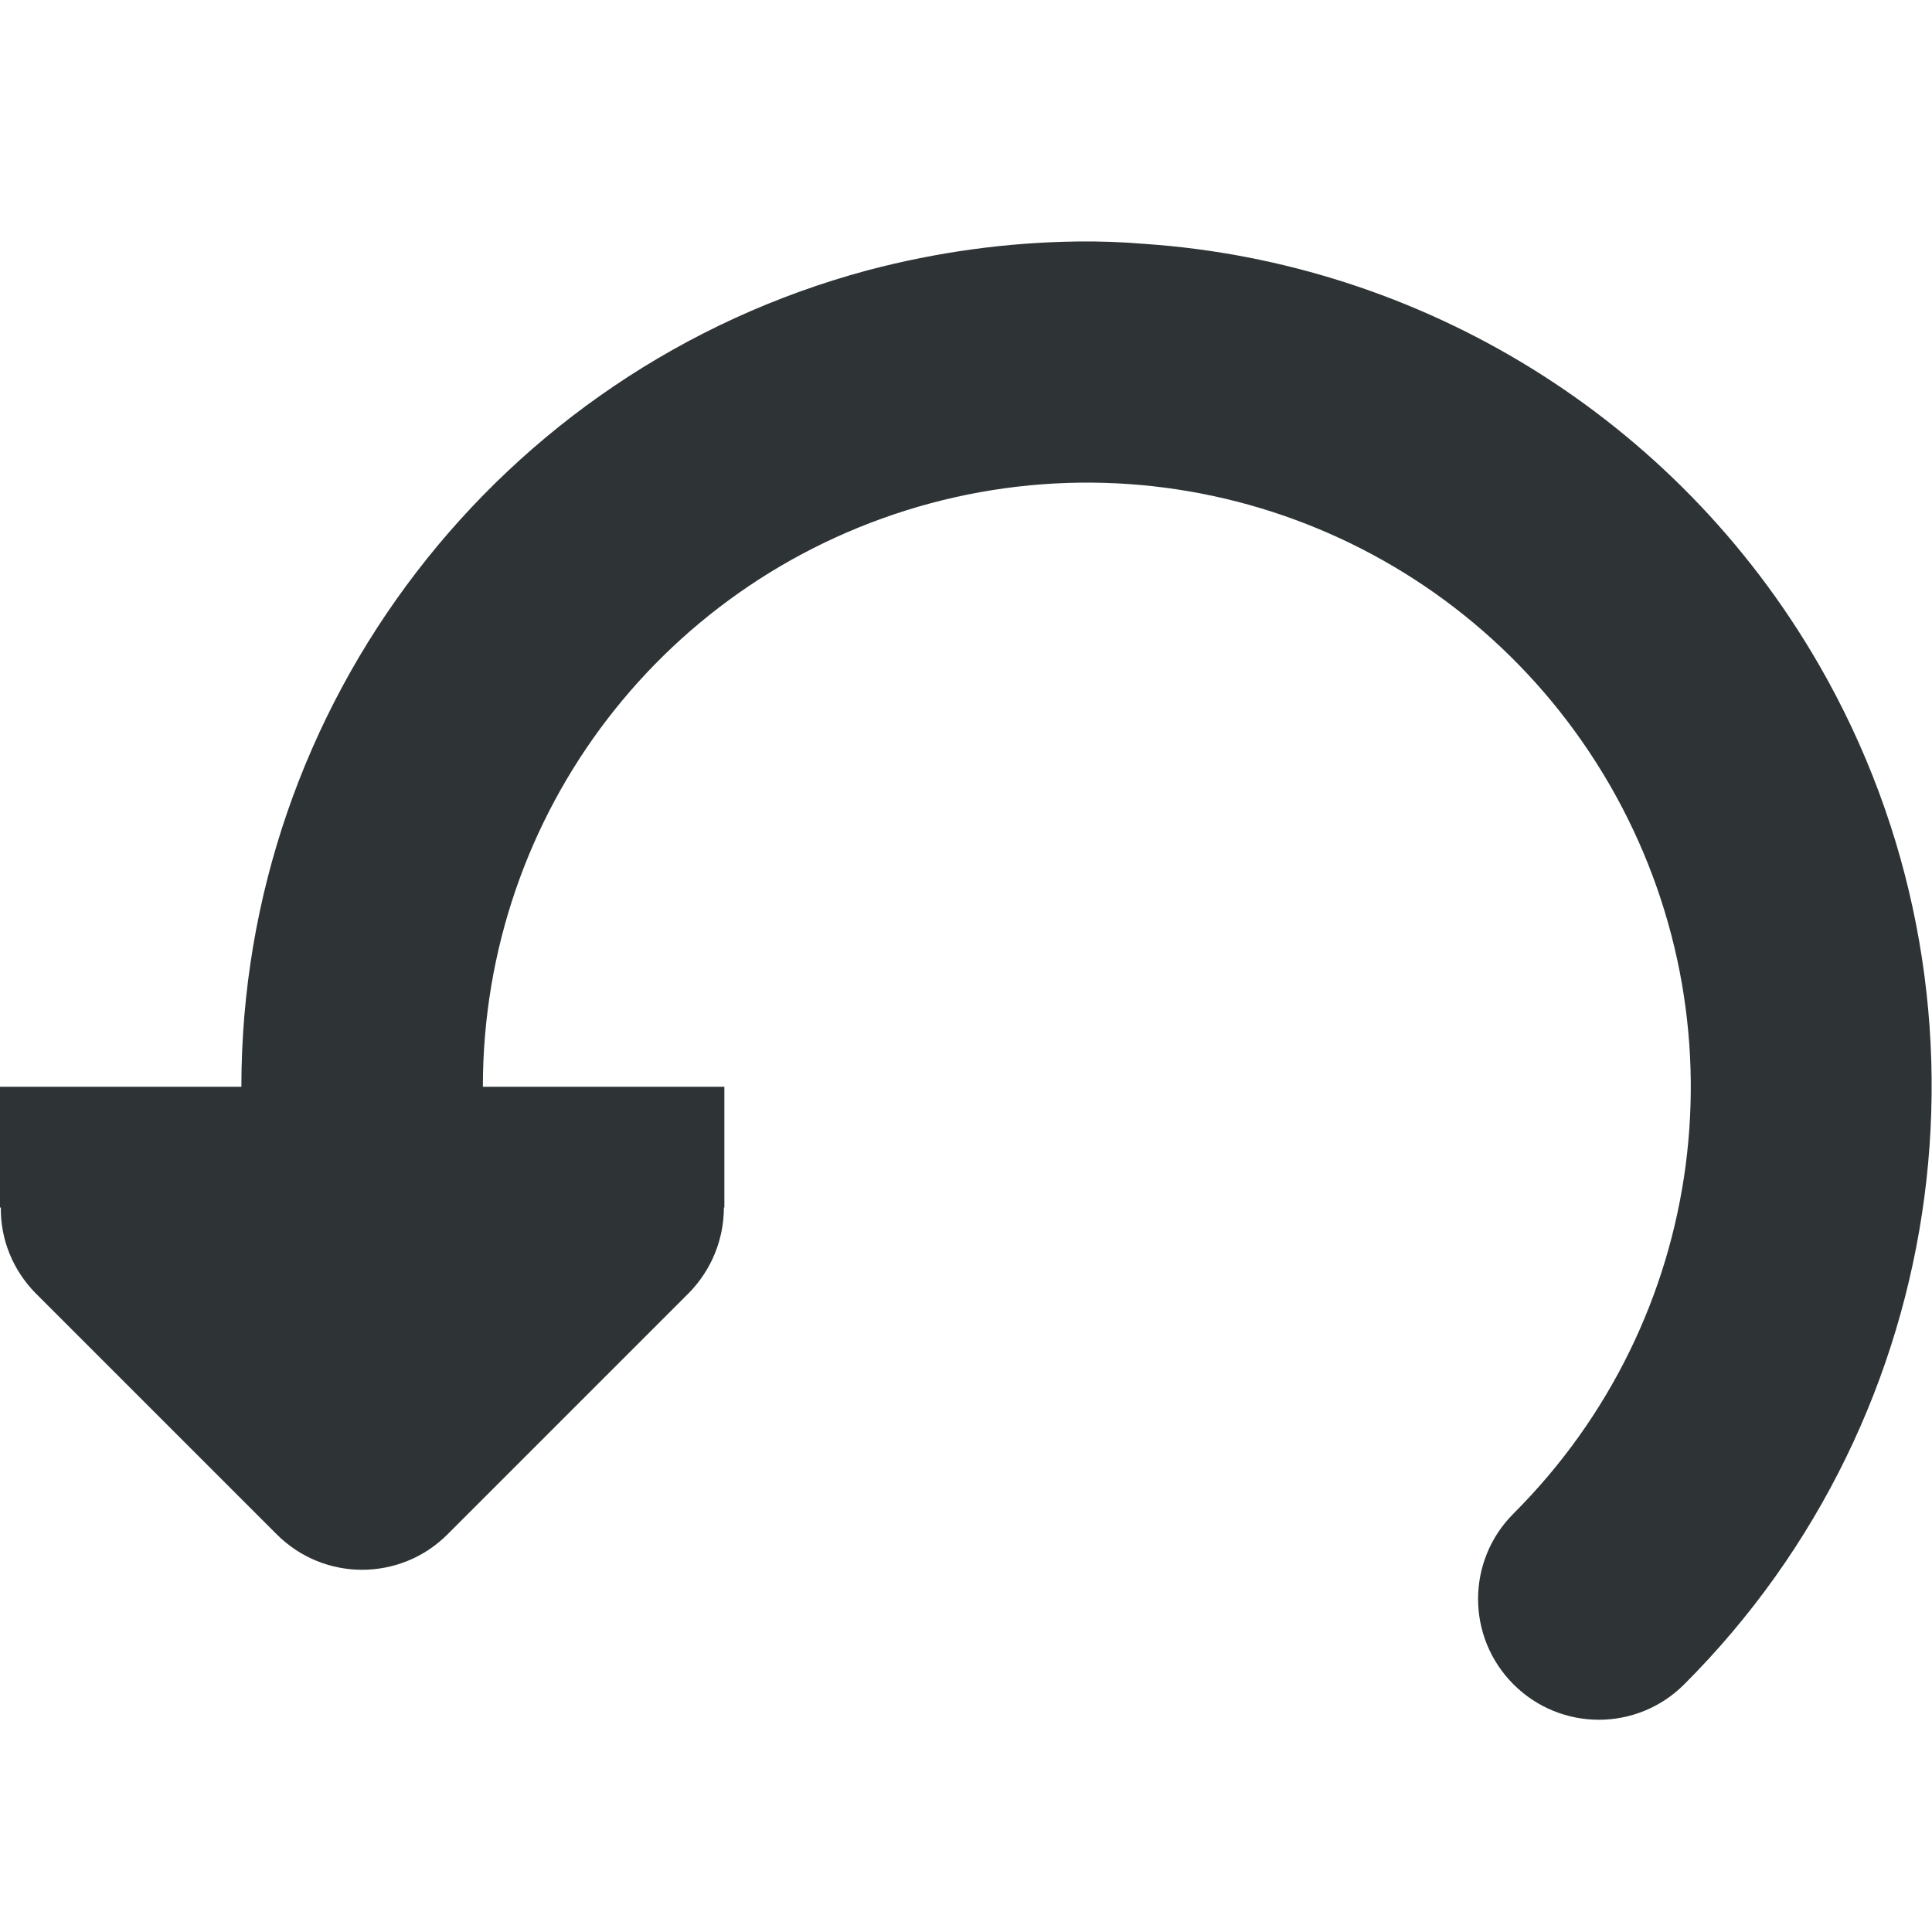
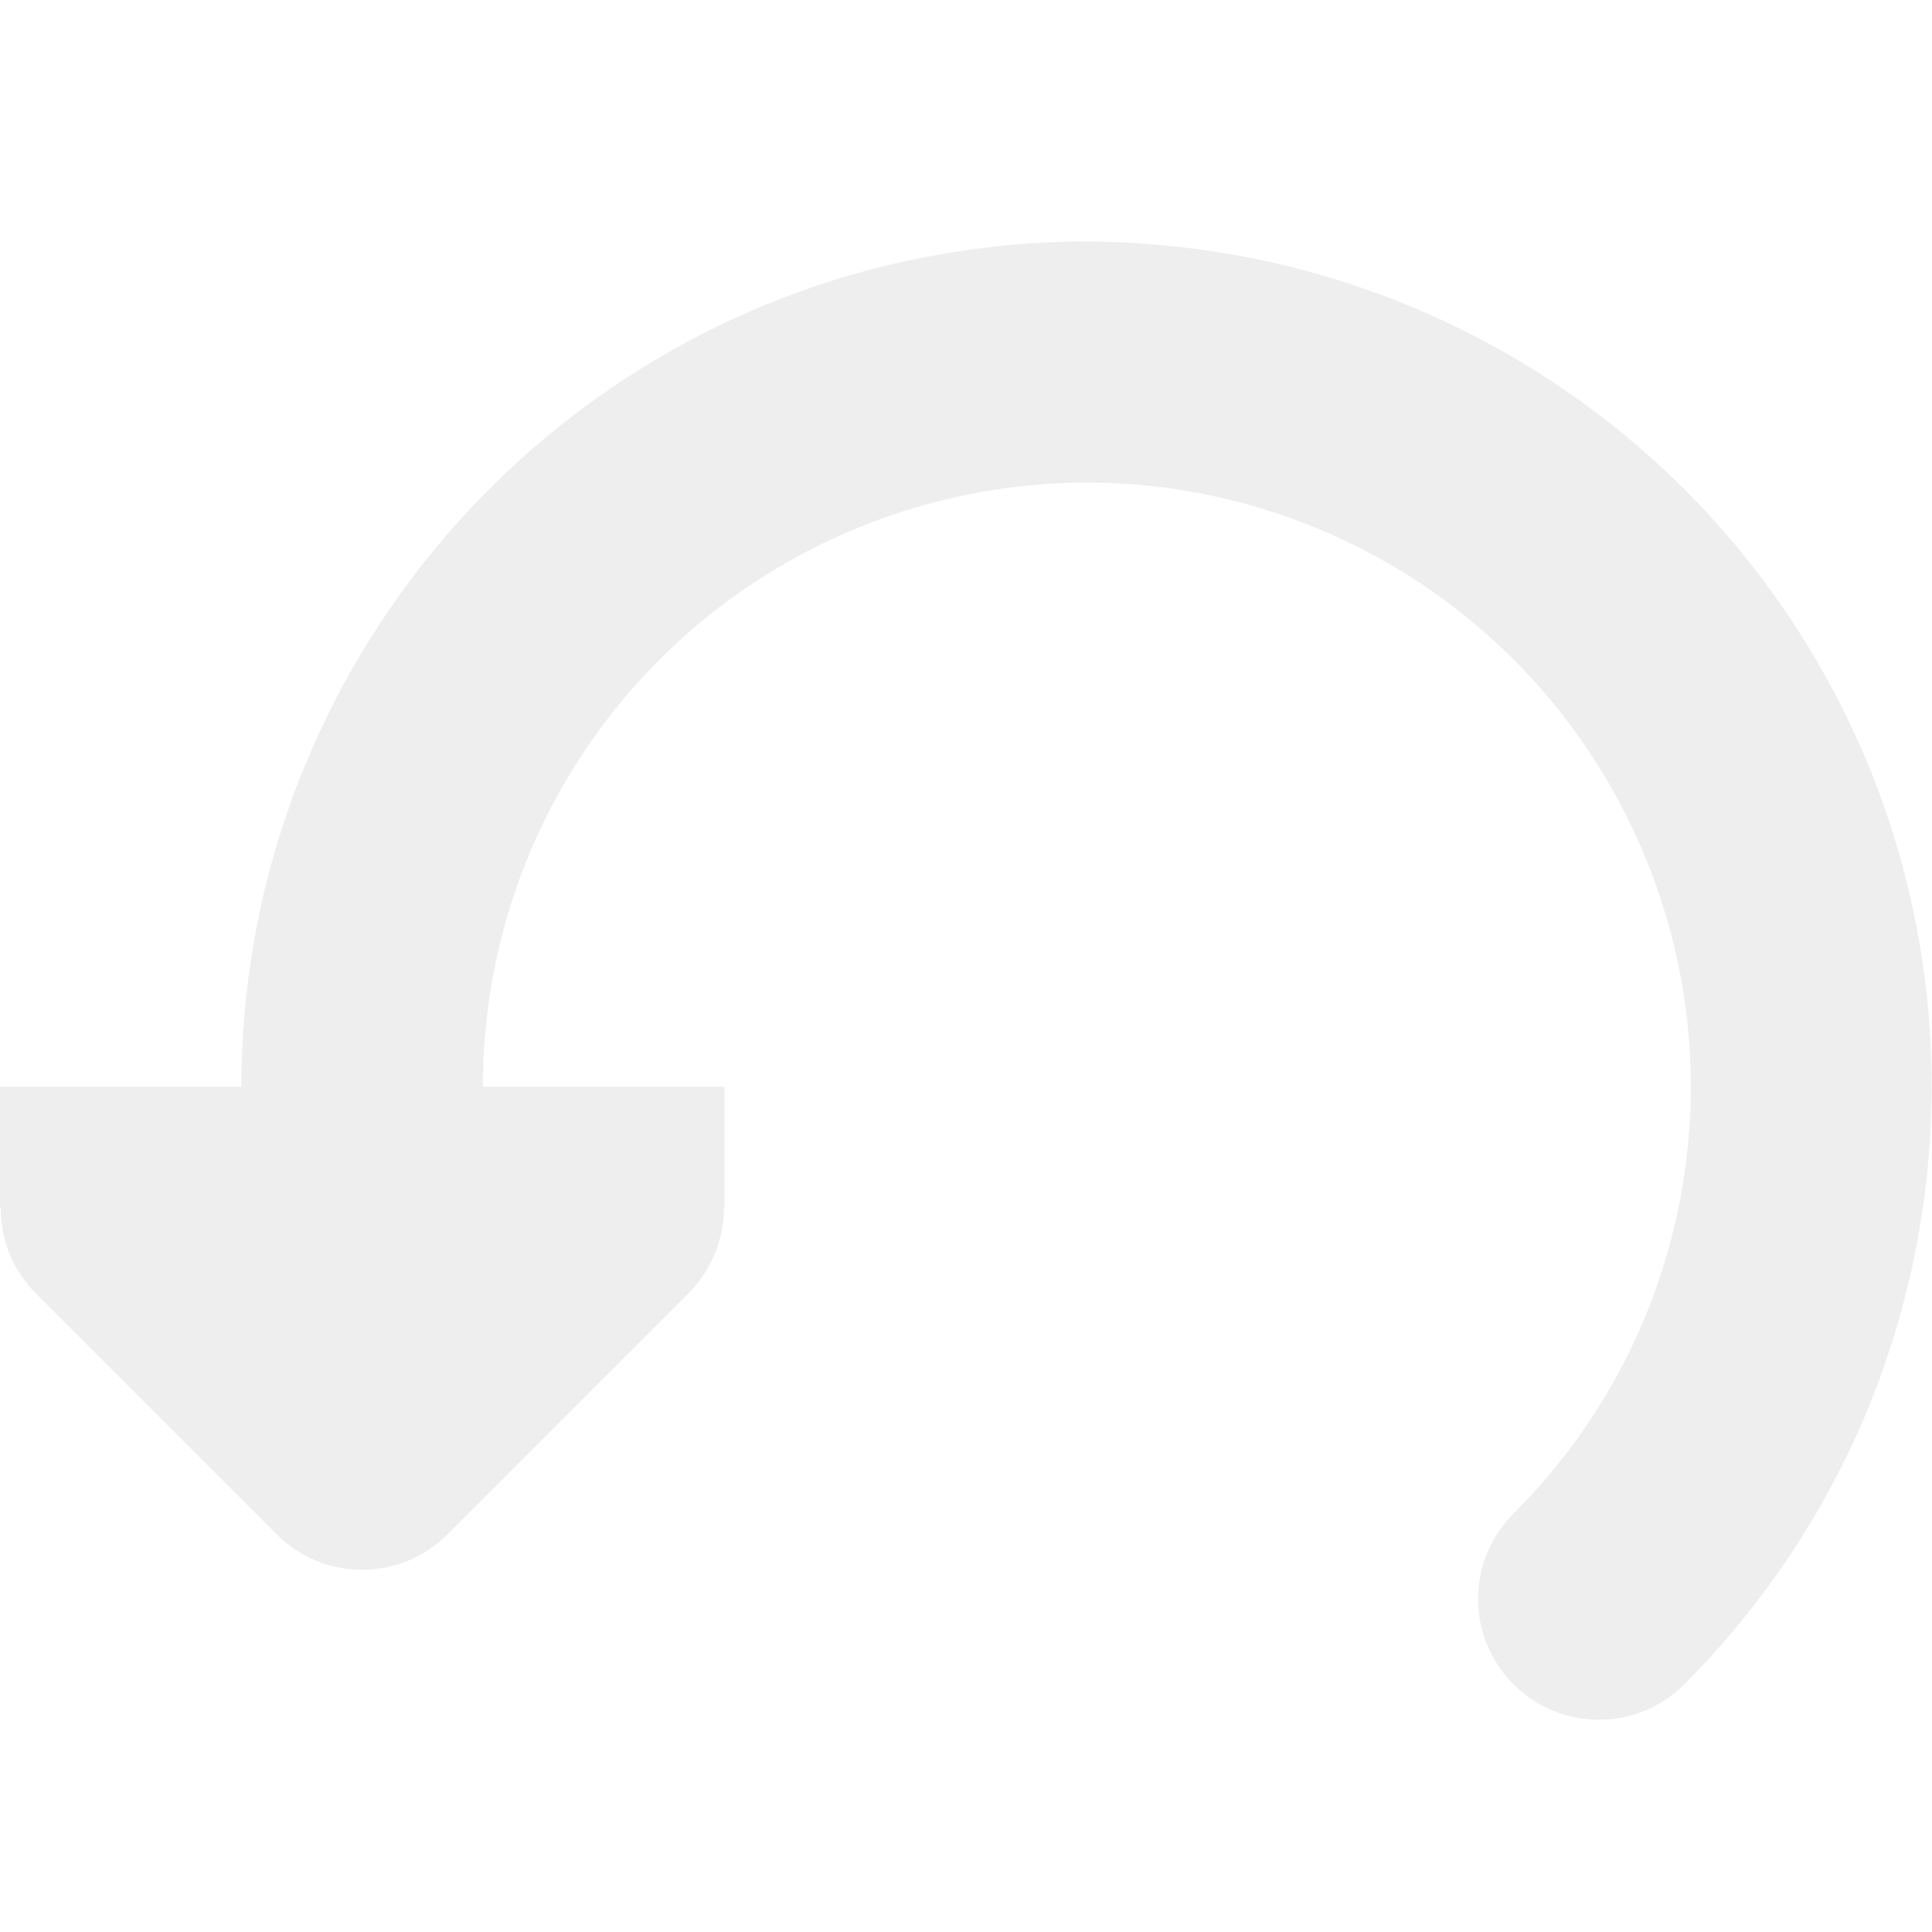
<svg xmlns="http://www.w3.org/2000/svg" height="16px" viewBox="0 0 16 16" width="16px">
-   <path d="m 8.914 2 c -0.574 0.008 -1.152 0.086 -1.727 0.238 c -3.055 0.82 -5.188 3.598 -5.188 6.762 h -2 v 1 h 0.008 c -0.004 0.266 0.102 0.52 0.285 0.707 l 2 2 c 0.391 0.391 1.023 0.391 1.414 0 l 2 -2 c 0.184 -0.188 0.289 -0.441 0.289 -0.707 h 0.004 v -1 h -2 c 0 -2.27 1.516 -4.242 3.707 -4.832 c 2.188 -0.586 4.488 0.367 5.625 2.332 c 1.133 1.965 0.809 4.43 -0.797 6.035 c -0.391 0.391 -0.391 1.023 0 1.414 s 1.023 0.391 1.414 0 c 2.238 -2.238 2.695 -5.711 1.113 -8.449 c -1.188 -2.055 -3.305 -3.324 -5.578 -3.48 c -0.191 -0.016 -0.379 -0.023 -0.57 -0.02 z m 0 0" fill="#2e3436" />
+   <path d="m 8.914 2 c -0.574 0.008 -1.152 0.086 -1.727 0.238 c -3.055 0.82 -5.188 3.598 -5.188 6.762 h -2 v 1 h 0.008 c -0.004 0.266 0.102 0.52 0.285 0.707 l 2 2 c 0.391 0.391 1.023 0.391 1.414 0 l 2 -2 c 0.184 -0.188 0.289 -0.441 0.289 -0.707 h 0.004 v -1 h -2 c 0 -2.27 1.516 -4.242 3.707 -4.832 c 2.188 -0.586 4.488 0.367 5.625 2.332 c 1.133 1.965 0.809 4.43 -0.797 6.035 c -0.391 0.391 -0.391 1.023 0 1.414 s 1.023 0.391 1.414 0 c 2.238 -2.238 2.695 -5.711 1.113 -8.449 c -1.188 -2.055 -3.305 -3.324 -5.578 -3.48 c -0.191 -0.016 -0.379 -0.023 -0.57 -0.02 z m 0 0" fill="#eeeeee" />
</svg>
